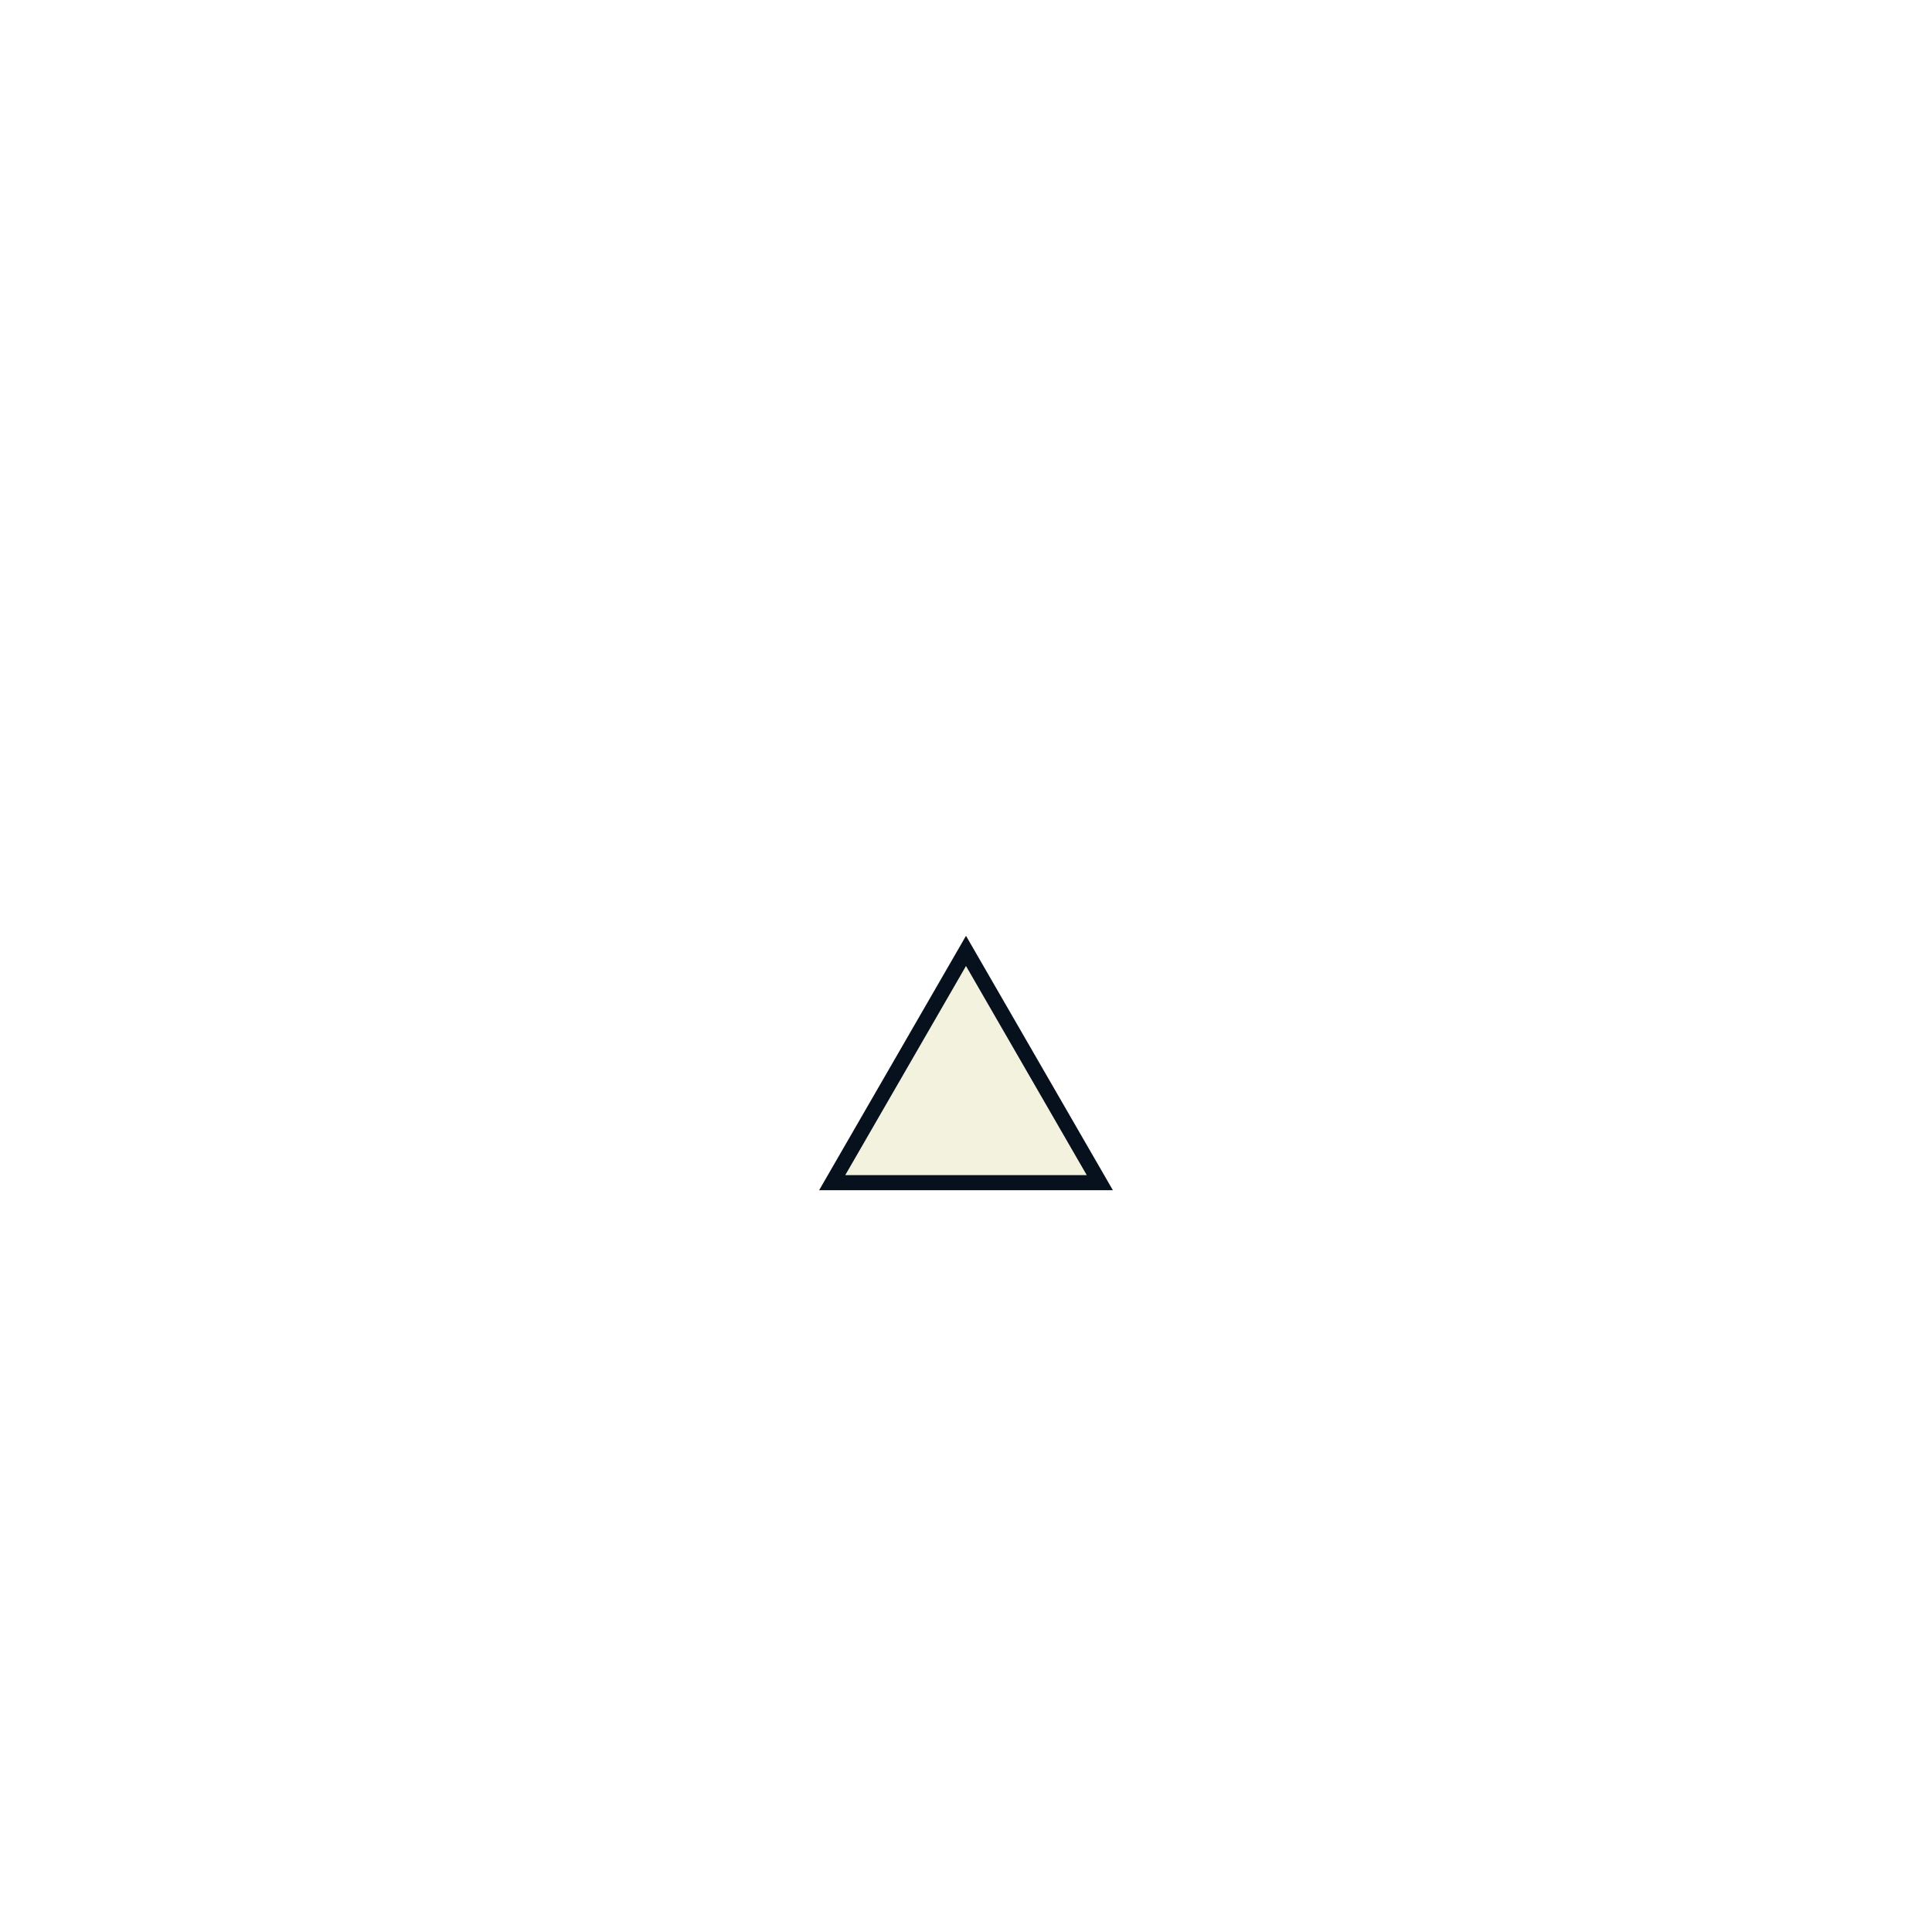
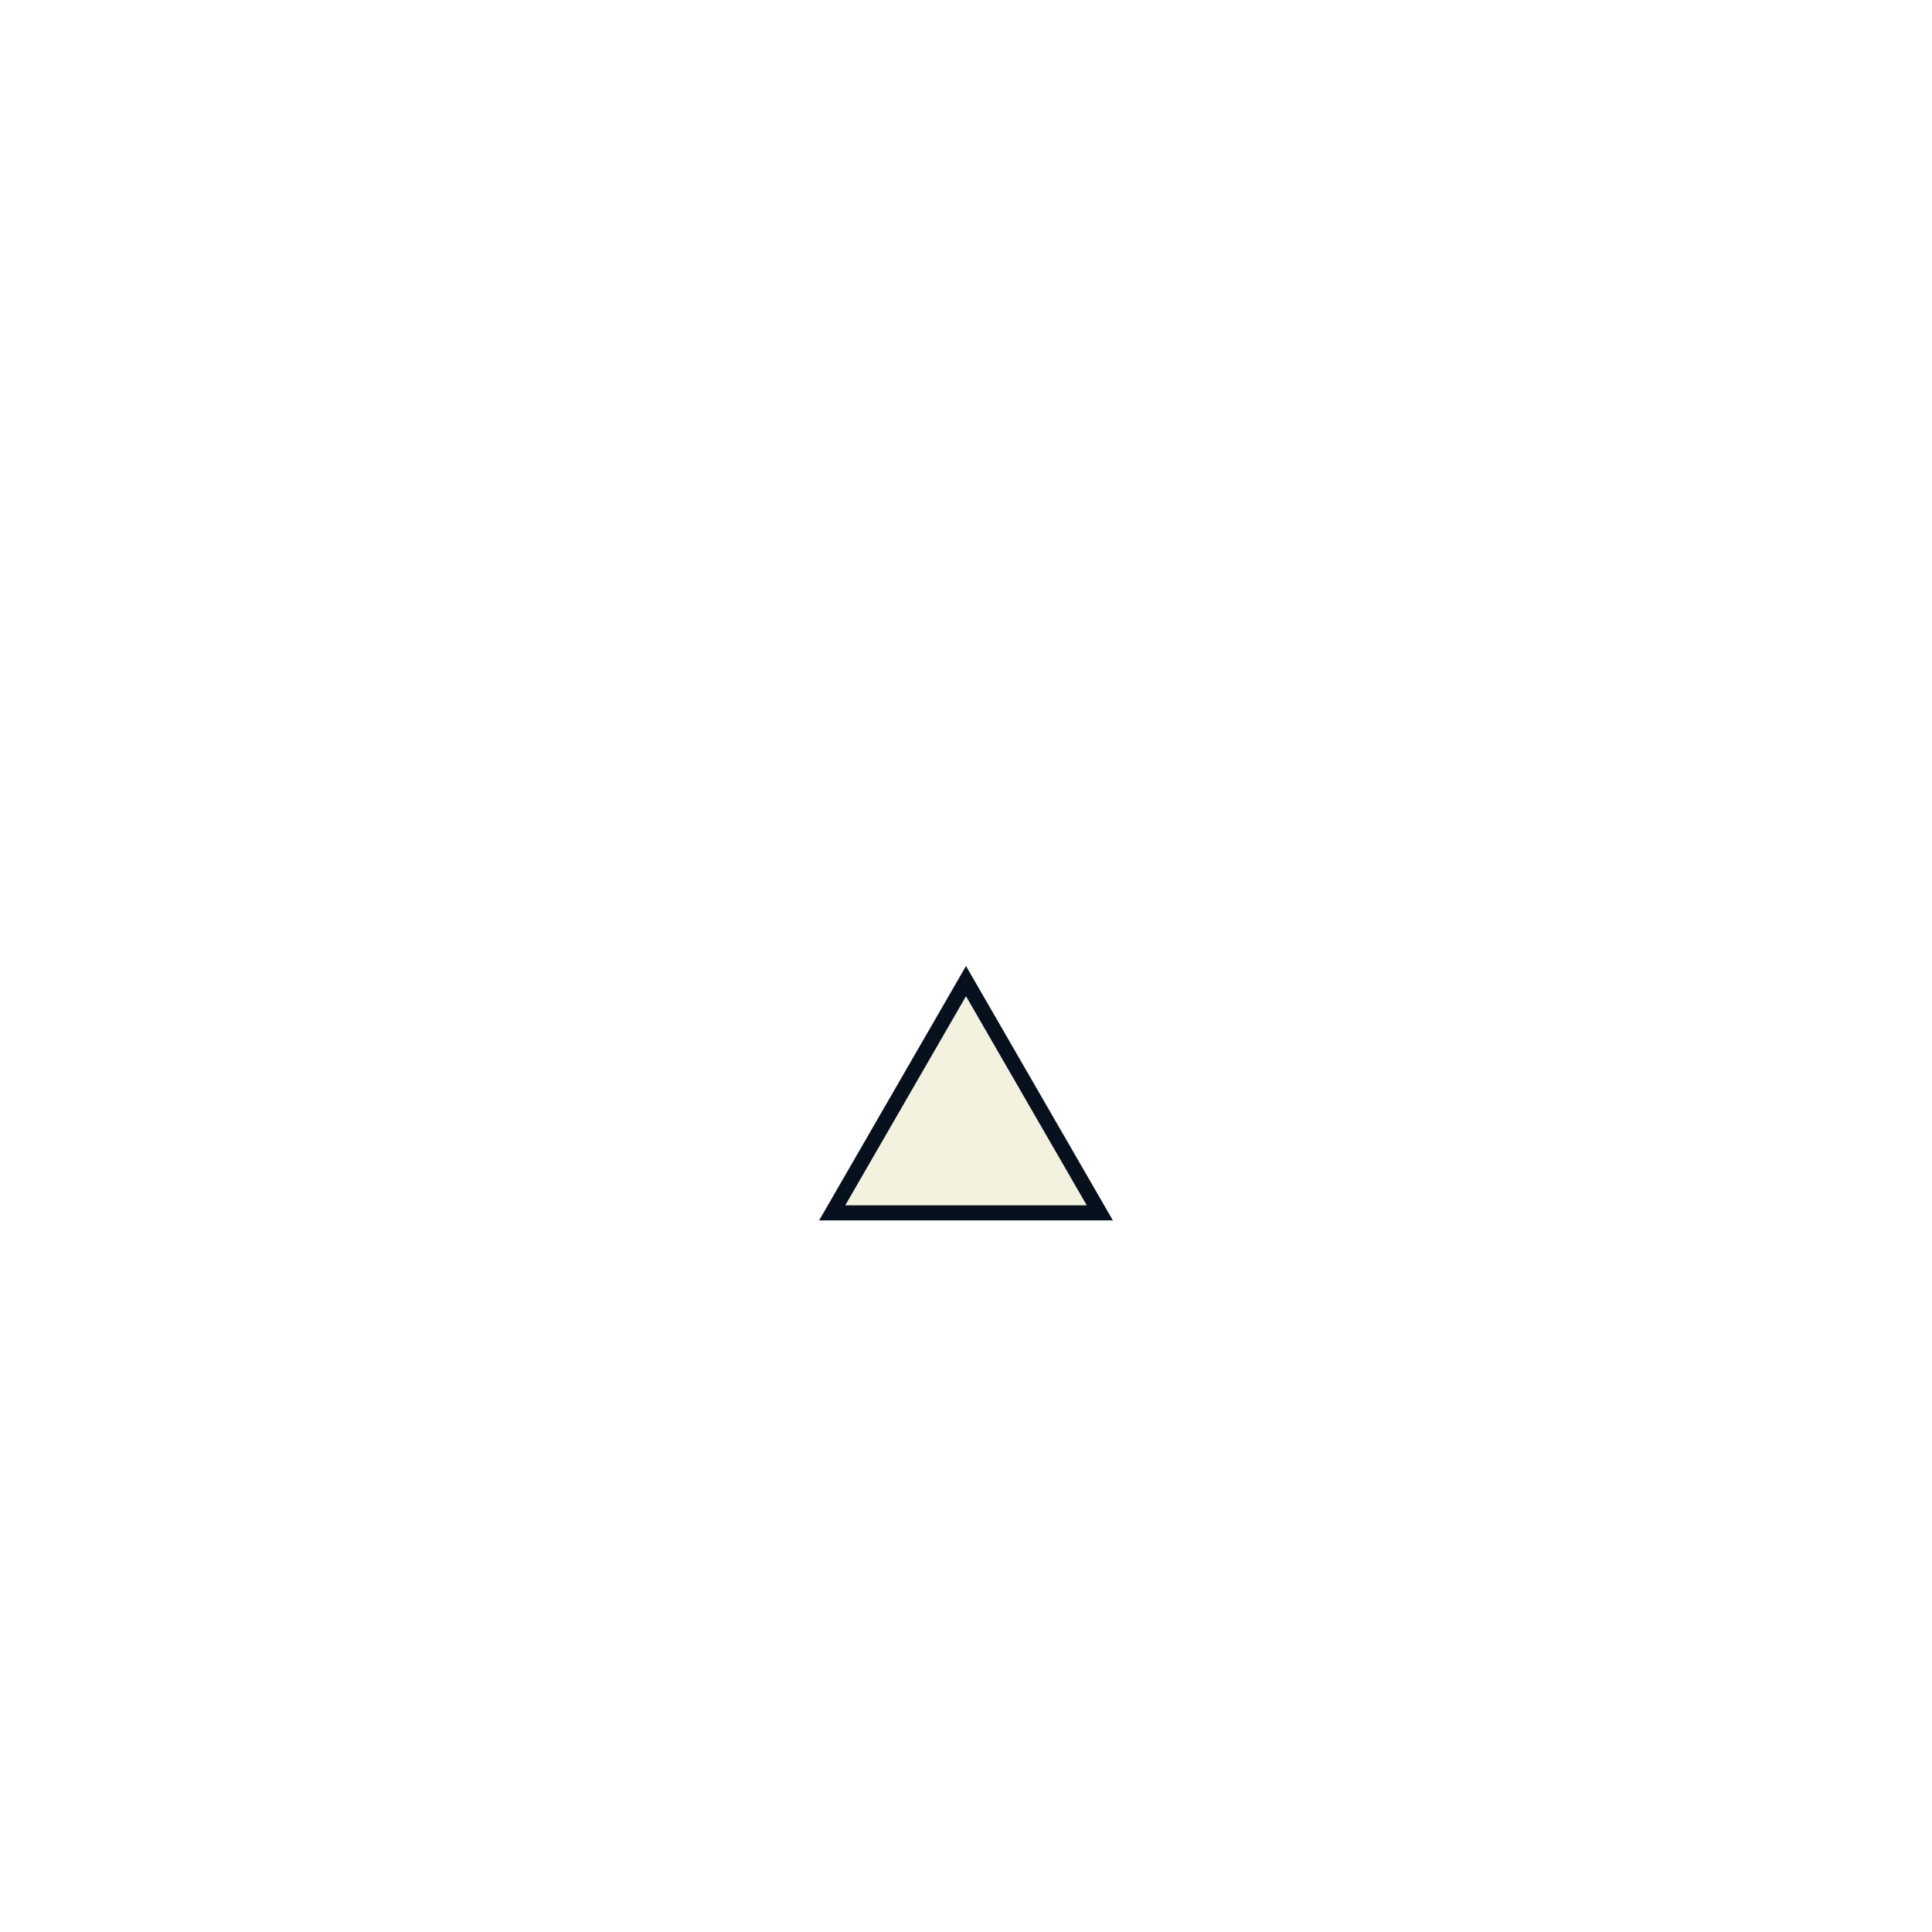
<svg xmlns="http://www.w3.org/2000/svg" width="64" height="64" viewBox="-32 -32 64 64">
-   <path d="M 0 0 L 4 6.928 L -4 6.928 Z" fill="#f3f2df" stroke="#07101d" stroke-width="1" stroke-linejoin="miter" paint-order="stroke fill" />
+   <path d="M 0 1 L 4 7.928 L -4 7.928 Z" fill="#f3f2df" stroke="#07101d" stroke-width="1" stroke-linejoin="miter" paint-order="stroke fill" />
</svg>
